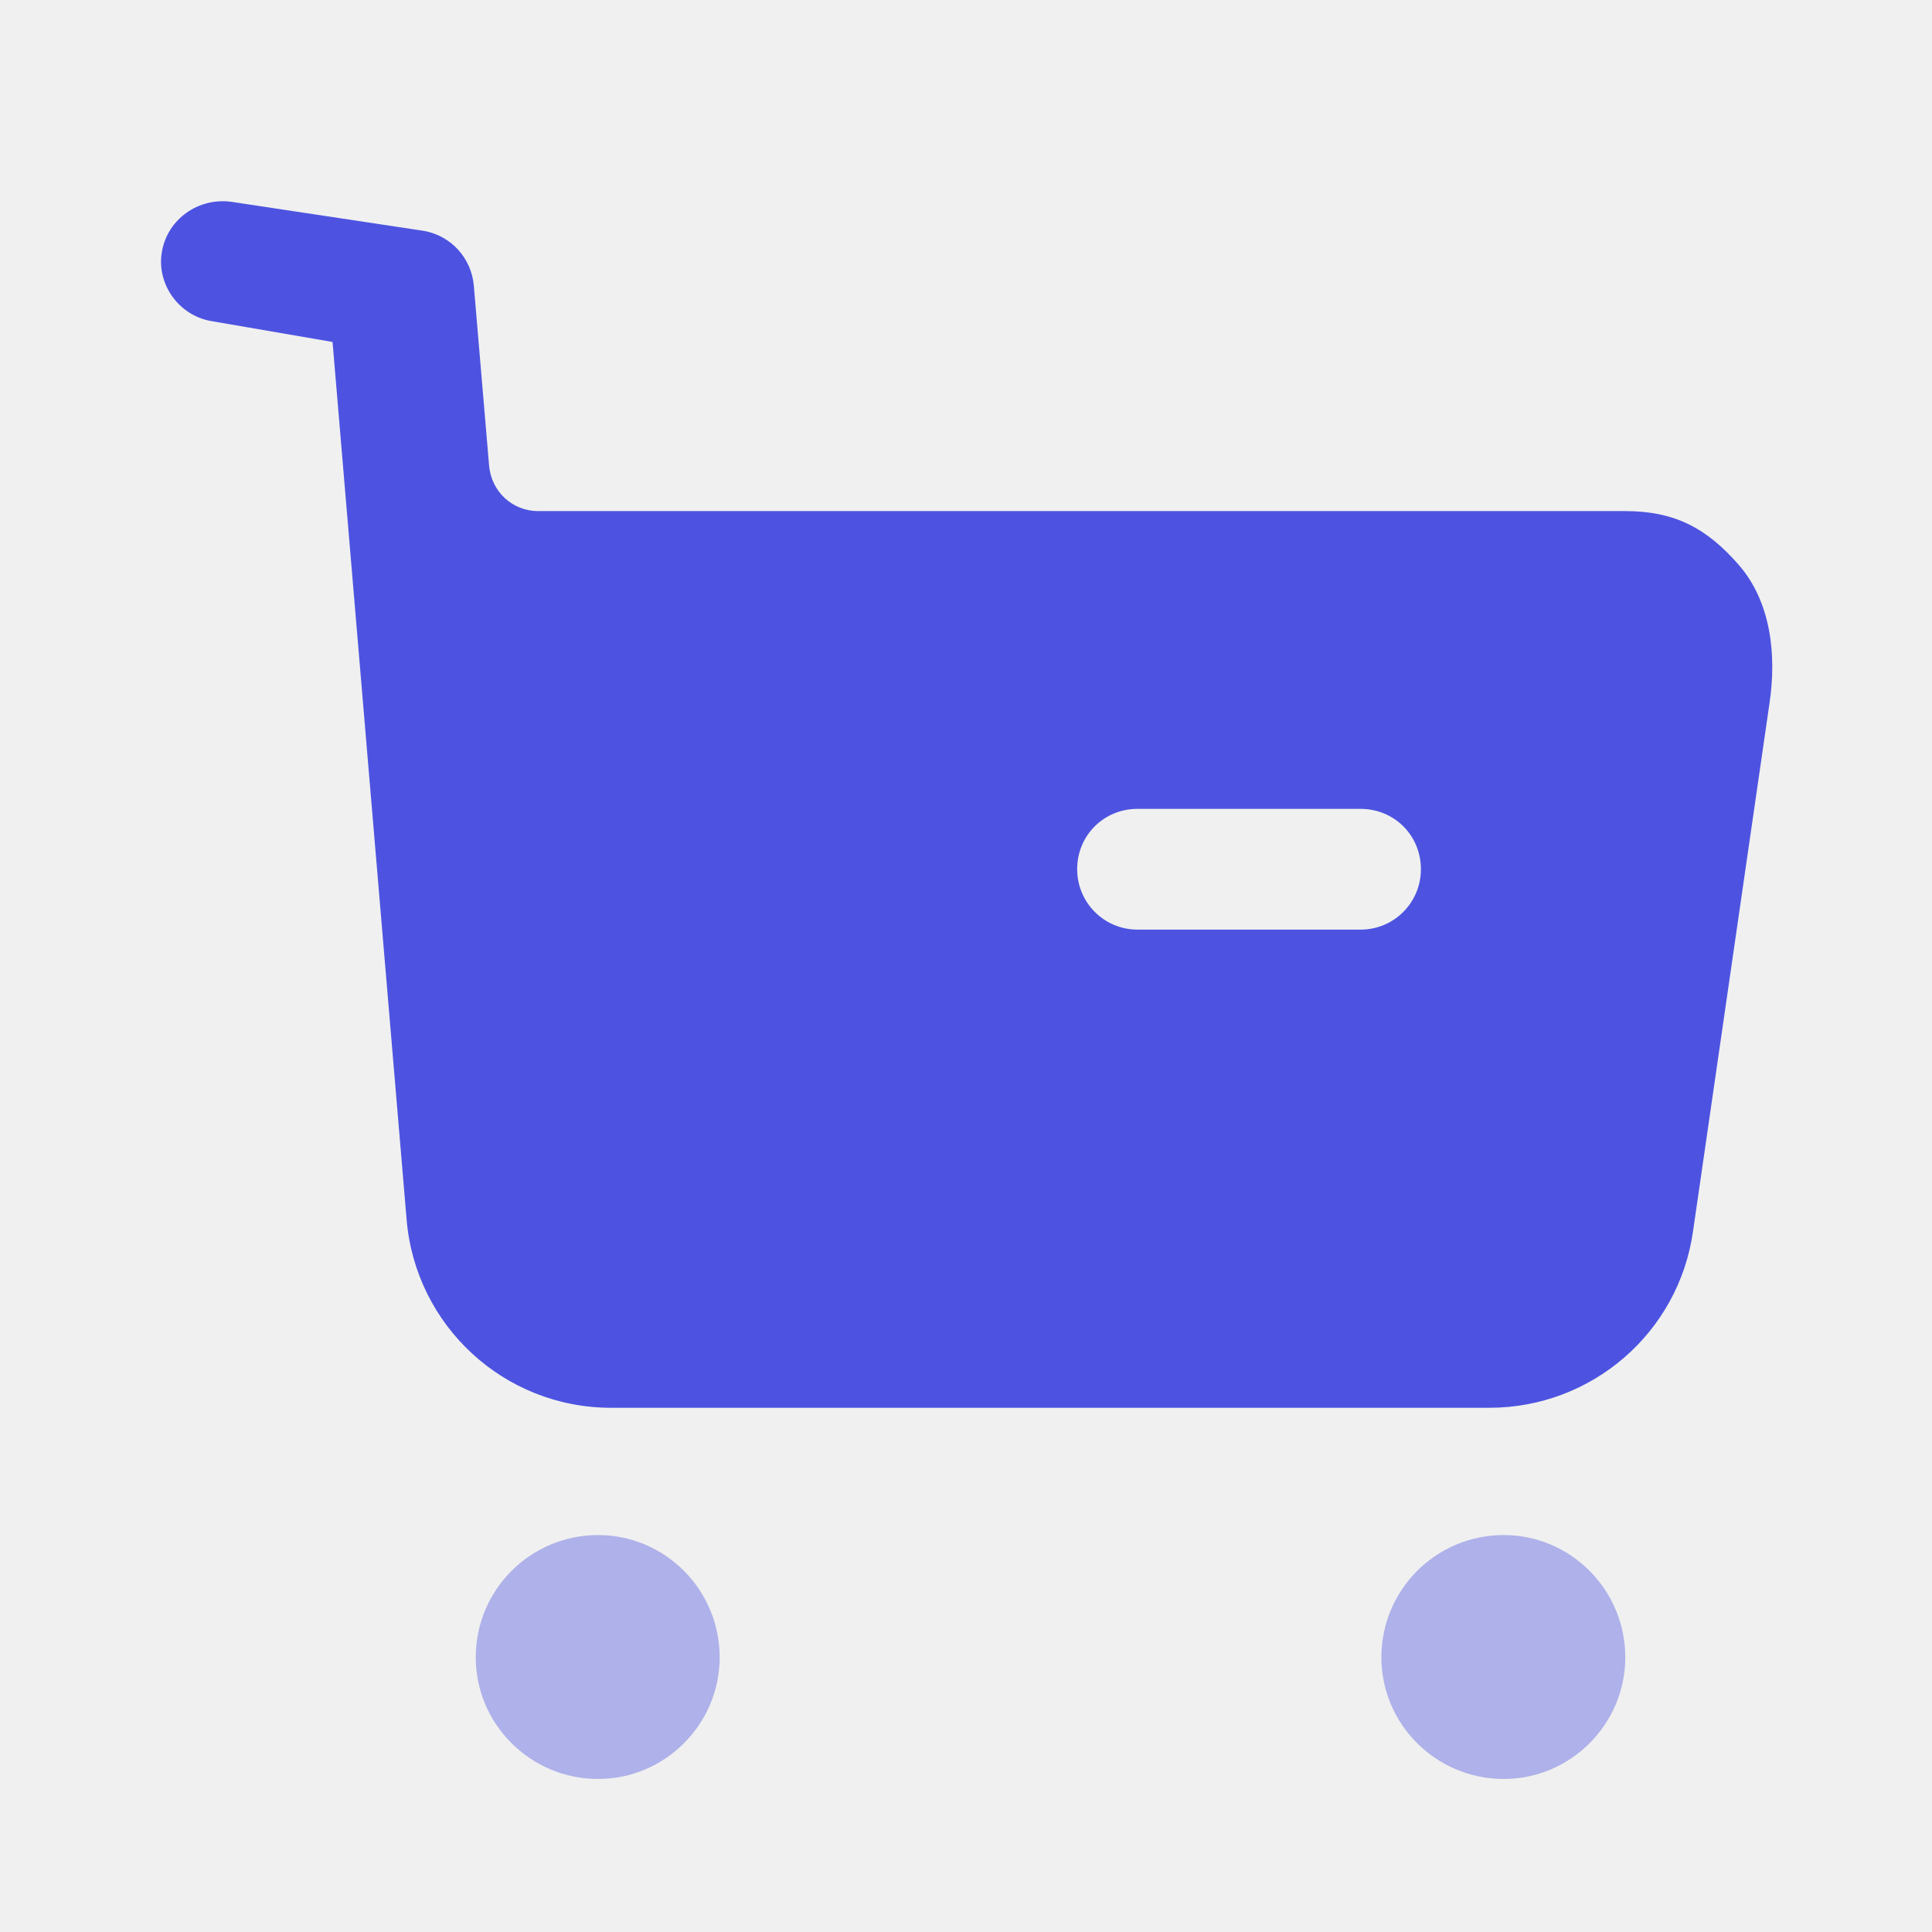
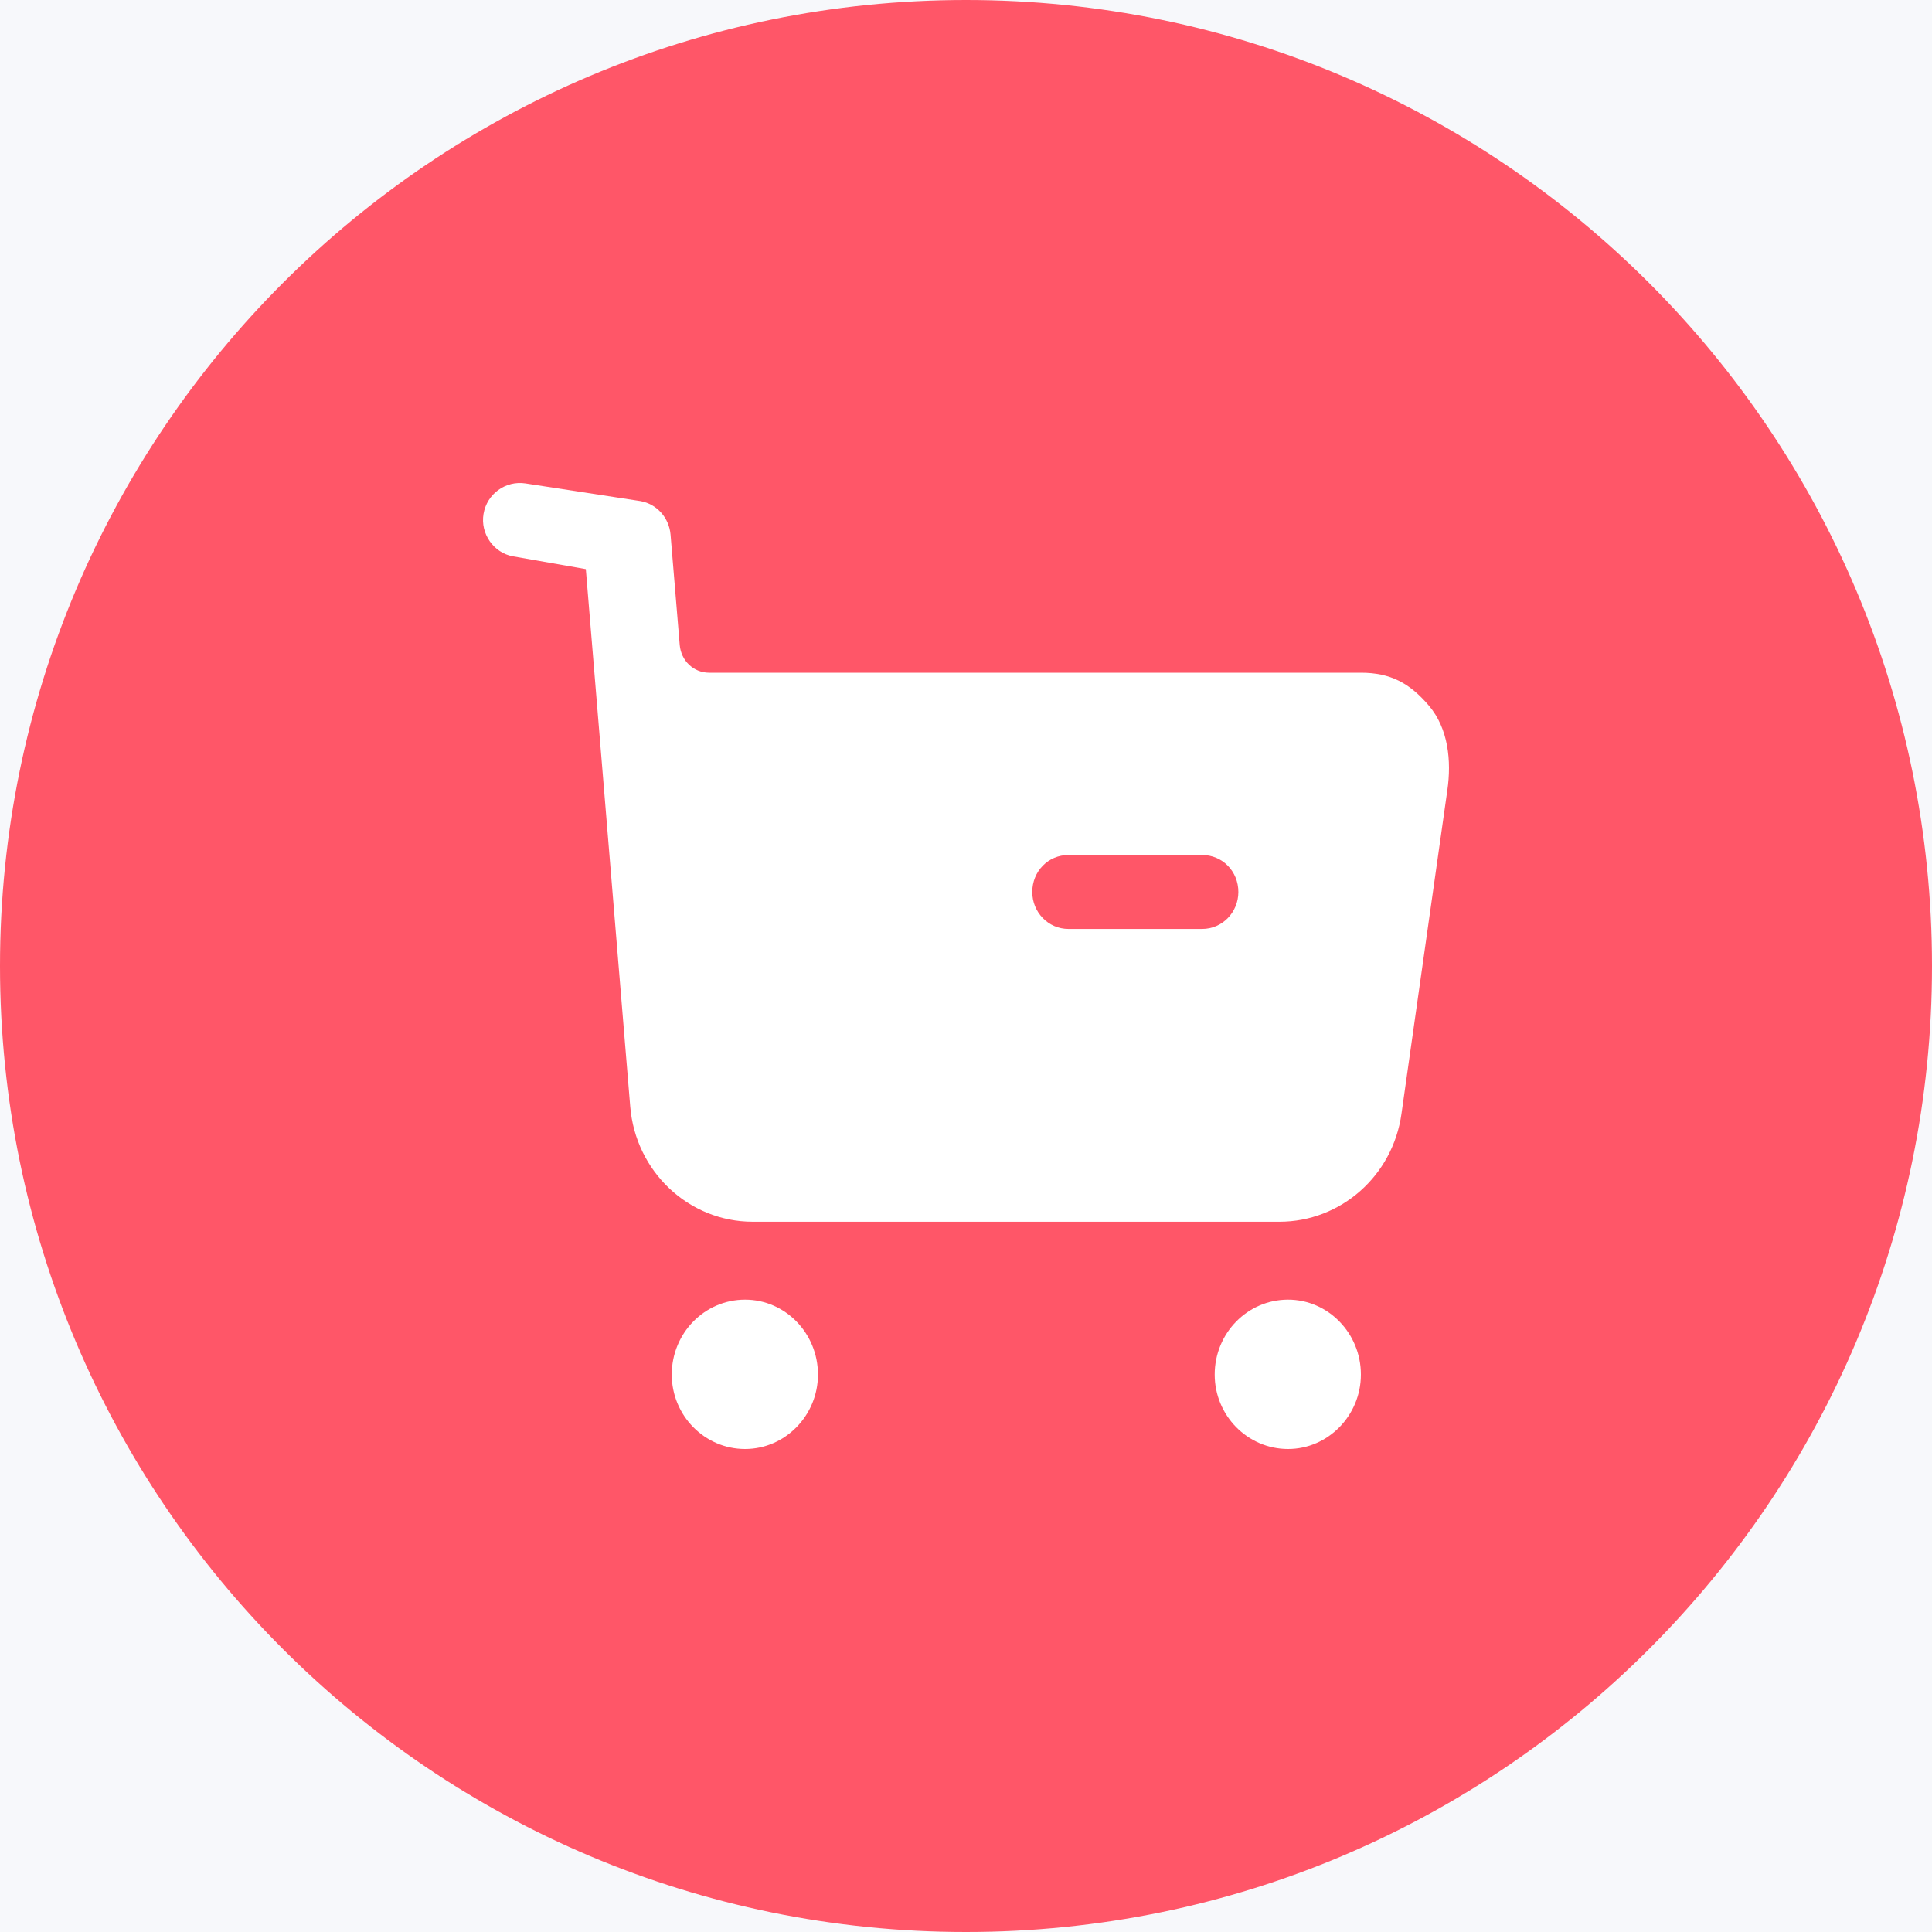
- <svg xmlns="http://www.w3.org/2000/svg" width="24" height="24" viewBox="0 0 24 24" fill="none">
-   <path opacity="0.4" fill-rule="evenodd" clip-rule="evenodd" d="M5.91 20.588C5.91 19.748 6.59 19.069 7.43 19.069C8.26 19.069 8.94 19.748 8.94 20.588C8.94 21.419 8.26 22.099 7.43 22.099C6.59 22.099 5.91 21.419 5.91 20.588ZM17.16 20.588C17.16 19.748 17.84 19.069 18.68 19.069C19.51 19.069 20.19 19.748 20.19 20.588C20.19 21.419 19.51 22.099 18.68 22.099C17.84 22.099 17.16 21.419 17.16 20.588Z" fill="#4D53E0" />
-   <path fill-rule="evenodd" clip-rule="evenodd" d="M20.191 6.349C20.801 6.349 21.201 6.559 21.601 7.019C22.001 7.479 22.071 8.139 21.981 8.738L21.031 15.298C20.851 16.559 19.771 17.488 18.501 17.488H7.591C6.261 17.488 5.161 16.468 5.051 15.149L4.131 4.248L2.621 3.988C2.221 3.918 1.941 3.528 2.011 3.128C2.081 2.718 2.471 2.448 2.881 2.508L5.266 2.868C5.606 2.929 5.856 3.208 5.886 3.548L6.076 5.788C6.106 6.109 6.366 6.349 6.686 6.349H20.191ZM14.131 11.548H16.901C17.321 11.548 17.651 11.208 17.651 10.798C17.651 10.378 17.321 10.048 16.901 10.048H14.131C13.711 10.048 13.381 10.378 13.381 10.798C13.381 11.208 13.711 11.548 14.131 11.548Z" fill="#4D53E0" />
+ <svg xmlns="http://www.w3.org/2000/svg" width="40" height="40" viewBox="0 0 40 40" fill="none">
+   <rect width="40" height="40" fill="#E5E5E5" />
+   <rect width="1440" height="1508" transform="translate(-304 -1113)" fill="#F7F8FB" />
+   <rect x="-40" y="-95" width="760" height="421" rx="8" fill="white" />
+   <rect x="-16" y="-13" width="712" height="66" rx="8" fill="#F7F8FB" />
+   <circle cx="20" cy="20" r="20" fill="#FF5668" />
+   <path fill-rule="evenodd" clip-rule="evenodd" d="M22.121 19.233H24.889C25.309 19.233 25.639 18.886 25.639 18.468C25.639 18.039 25.309 17.702 24.889 17.702H22.121C21.702 17.702 21.372 18.039 21.372 18.468C21.372 18.886 21.702 19.233 22.121 19.233ZM28.177 13.928C28.786 13.928 29.186 14.142 29.585 14.611C29.985 15.081 30.055 15.754 29.965 16.366L29.016 23.06C28.836 24.347 27.757 25.295 26.488 25.295H15.586C14.257 25.295 13.158 24.255 13.048 22.908L12.129 11.783L10.62 11.518C10.221 11.447 9.941 11.049 10.011 10.64C10.081 10.223 10.47 9.946 10.88 10.009L13.263 10.375C13.603 10.437 13.853 10.722 13.883 11.069L14.073 13.355C14.102 13.683 14.362 13.928 14.682 13.928H28.177ZM15.426 26.908C14.587 26.908 13.908 27.602 13.908 28.459C13.908 29.306 14.587 30 15.426 30C16.256 30 16.935 29.306 16.935 28.459C16.935 27.602 16.256 26.908 15.426 26.908ZM26.668 26.908C25.828 26.908 25.149 27.602 25.149 28.459C25.149 29.306 25.828 30 26.668 30C27.497 30 28.176 29.306 28.176 28.459C28.176 27.602 27.497 26.908 26.668 26.908Z" fill="white" />
</svg>
